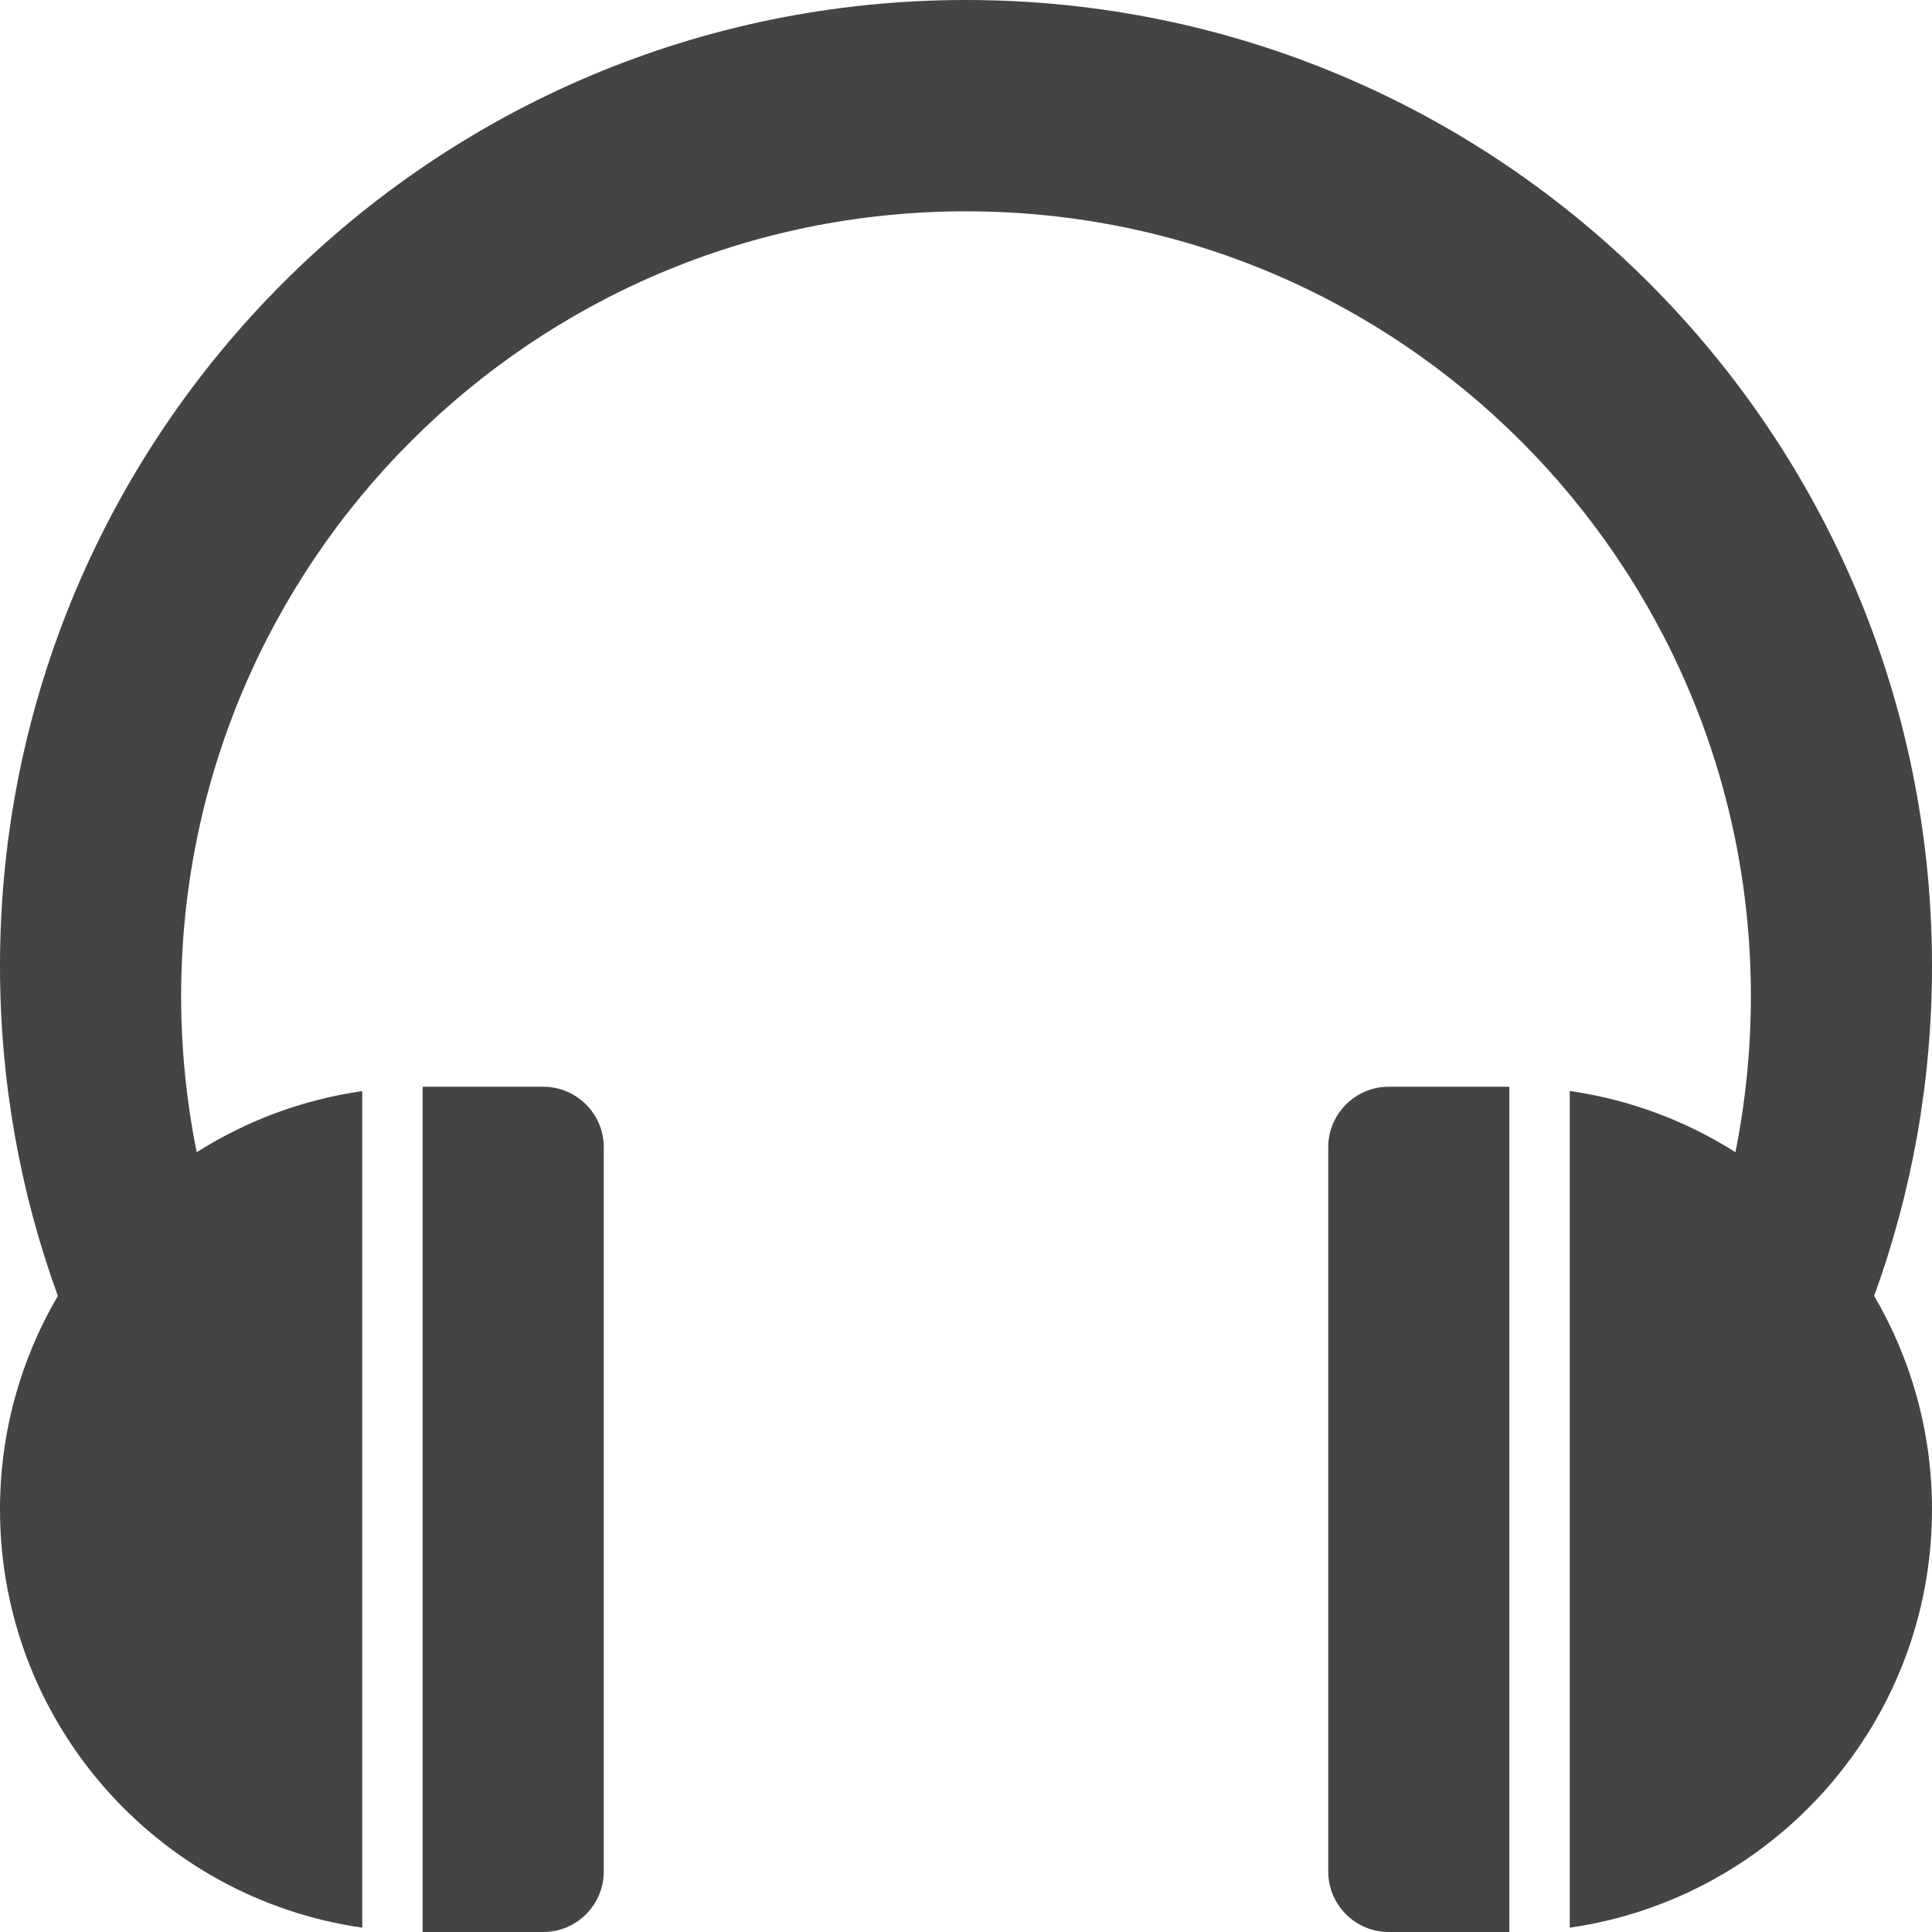
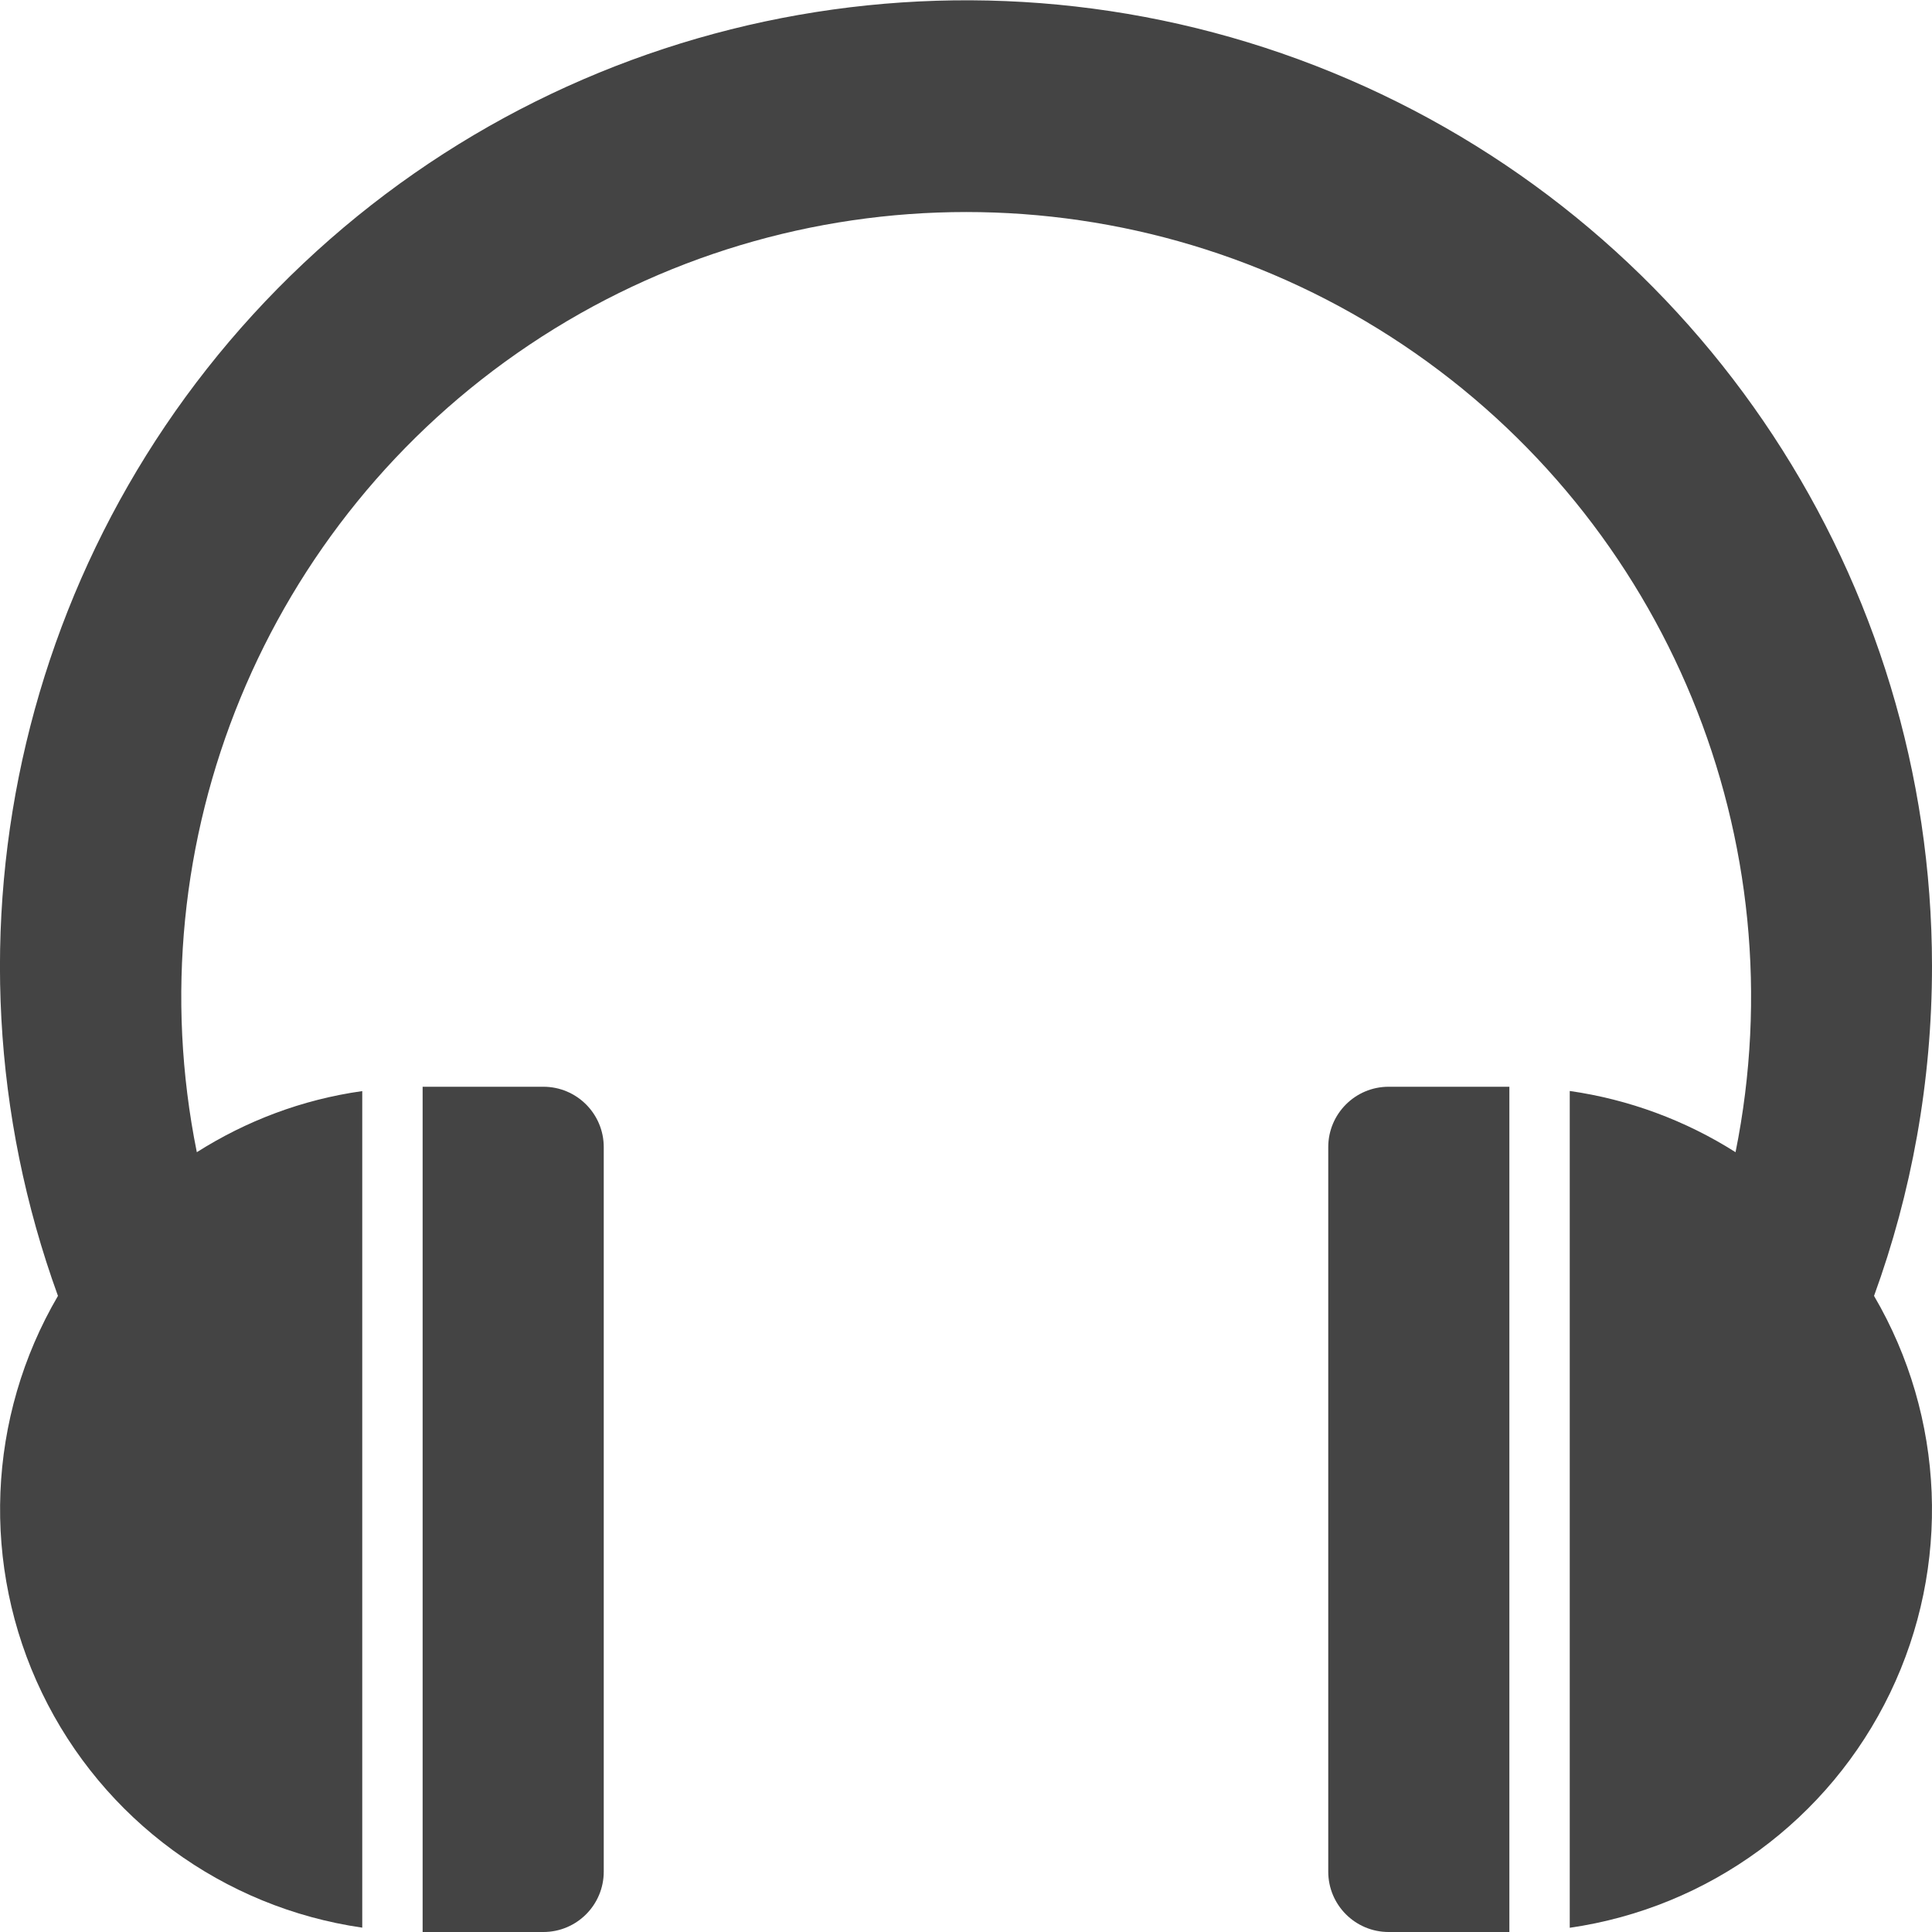
- <svg xmlns="http://www.w3.org/2000/svg" version="1.1" width="16" height="16" viewBox="0 0 16 16">
-   <path fill="#444444" d="M4.5 9h-1v7h1c0.275 0 0.5-0.225 0.5-0.5v-6c0-0.275-0.225-0.5-0.5-0.5z" />
-   <path fill="#444444" d="M11.5 9c-0.275 0-0.5 0.225-0.5 0.5v6c0 0.275 0.225 0.5 0.5 0.5h1v-7h-1z" />
-   <path fill="#444444" d="M16 8c0-4.418-3.582-8-8-8s-8 3.582-8 8c0 0.96 0.169 1.88 0.479 2.732-0.304 0.519-0.479 1.123-0.479 1.768 0 1.763 1.304 3.222 3 3.464v-6.928c-0.499 0.071-0.963 0.248-1.371 0.506-0.084-0.417-0.129-0.849-0.129-1.292 0-3.59 2.91-6.5 6.5-6.5s6.5 2.91 6.5 6.5c0 0.442-0.044 0.874-0.128 1.292-0.408-0.259-0.873-0.435-1.372-0.507v6.929c1.696-0.243 3-1.701 3-3.464 0-0.645-0.175-1.249-0.479-1.768 0.31-0.853 0.479-1.773 0.479-2.732z" />
+ <svg xmlns="http://www.w3.org/2000/svg" width="16" height="16" viewBox="0 0 16 16">
+   <path fill="#444" d="M4.5 9h-1v7h1a.5.5 0 0 0 .5-.5v-6a.5.5 0 0 0-.5-.5zM11.5 9a.5.5 0 0 0-.5.5v6a.5.5 0 0 0 .5.5h1V9h-1z" />
+   <path fill="#444" d="M16 8A8 8 0 1 0 .48 10.732 3.5 3.5 0 0 0 3 15.964V9.036c-.5.07-.963.248-1.37.506a6.5 6.5 0 1 1 12.743 0A3.484 3.484 0 0 0 13 9.035v6.93a3.5 3.5 0 0 0 2.52-5.233C15.83 9.88 16 8.96 16 8z" />
</svg>
